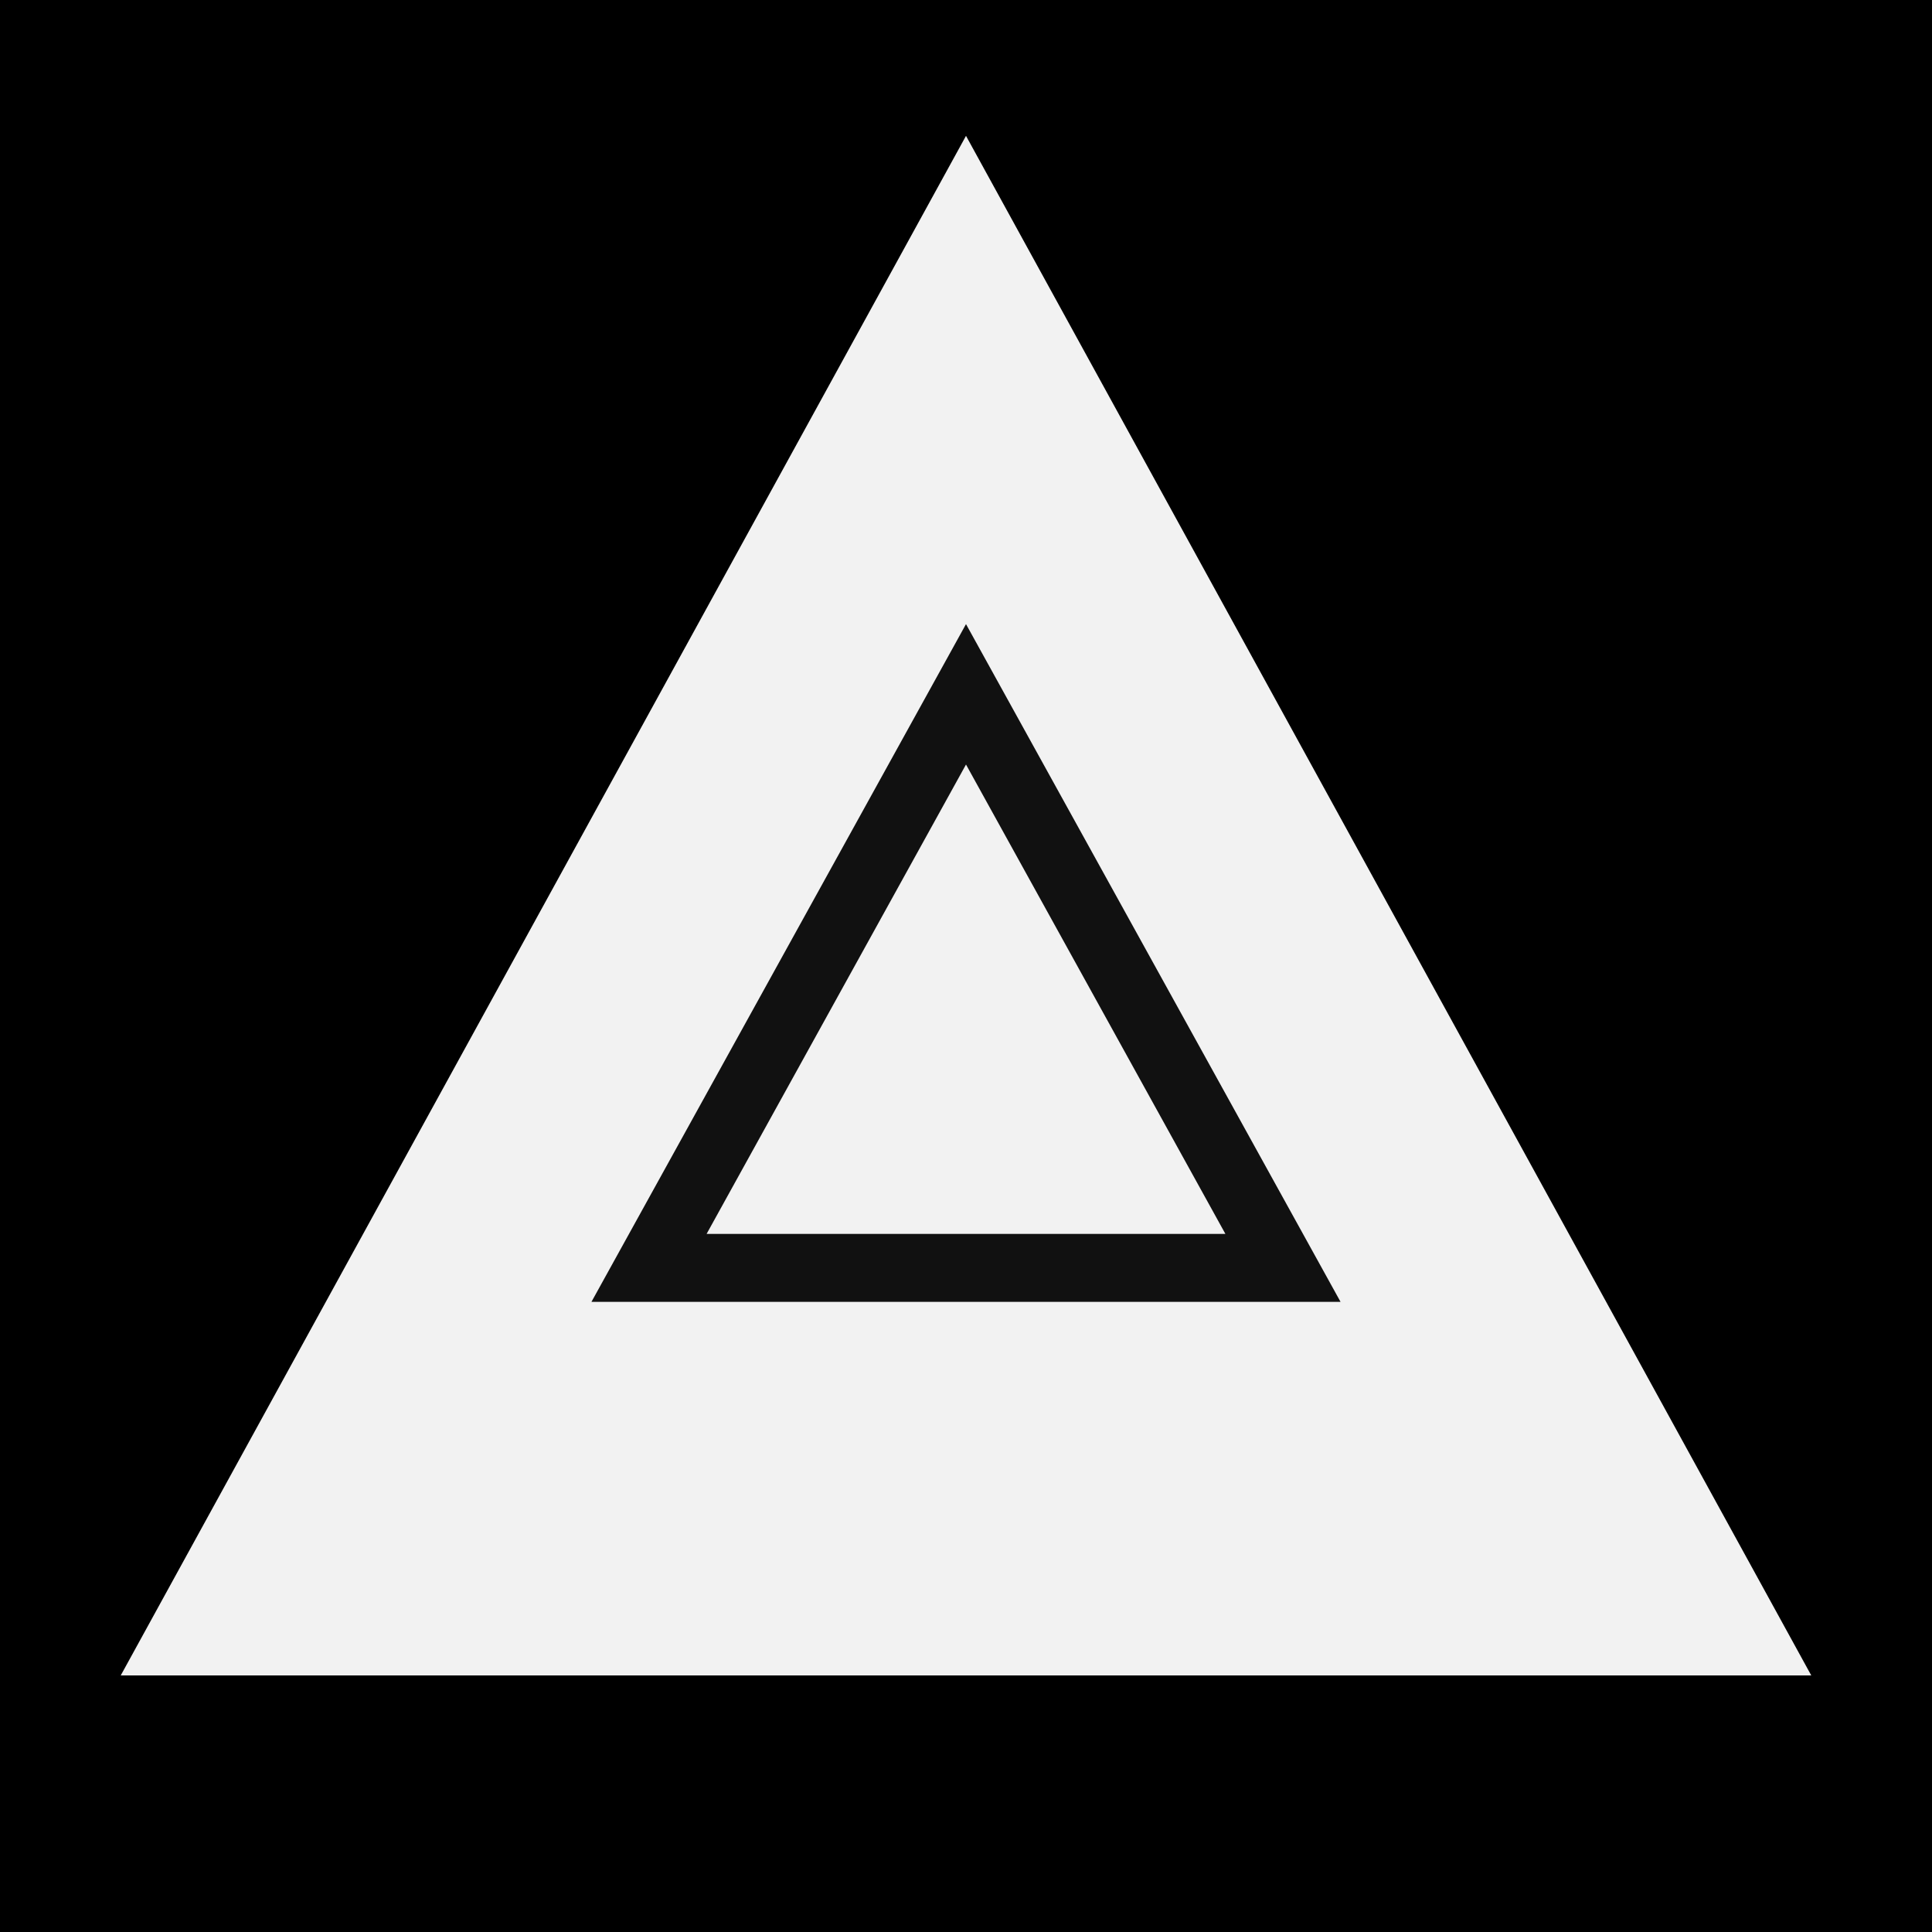
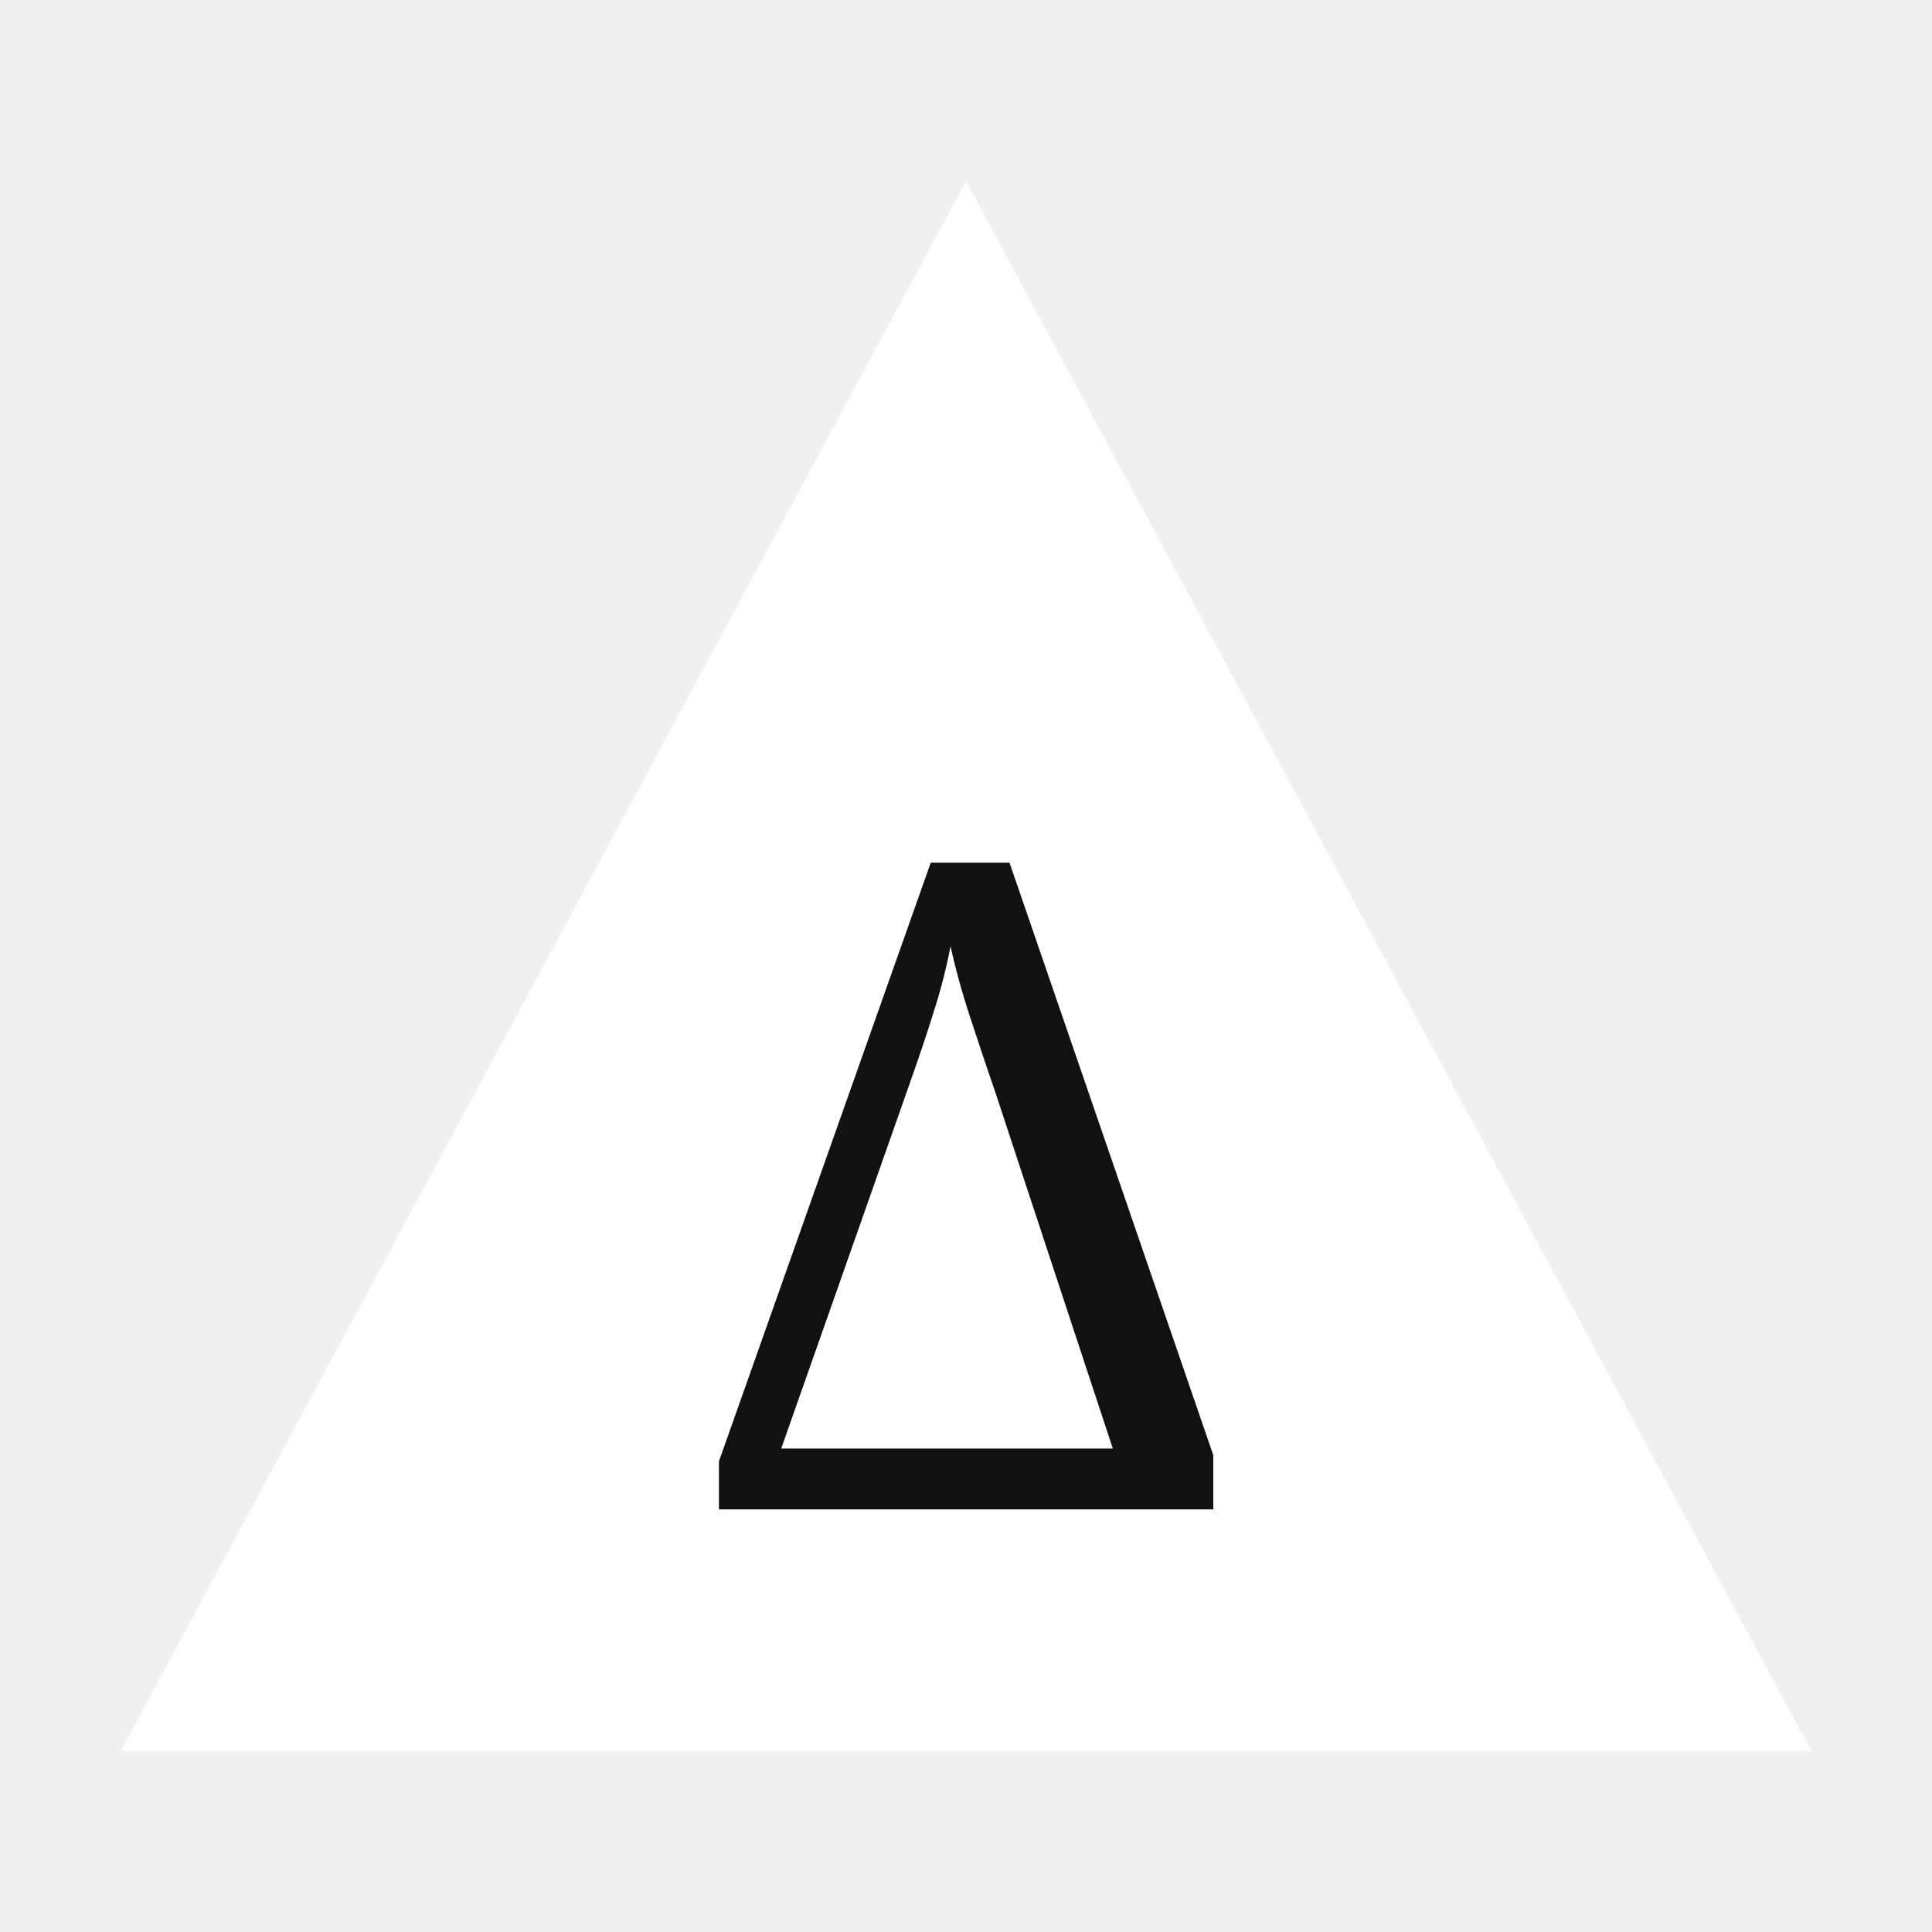
- <svg xmlns="http://www.w3.org/2000/svg" viewBox="0 0 256 256" role="img" aria-label="Delta mark">
-   <rect width="256" height="256" fill="#000000" />
-   <polygon points="128,18 240,222 16,222" fill="#f2f2f2" />
-   <polygon points="128,92 170,168 86,168" fill="none" stroke="#111111" stroke-width="9" stroke-linejoin="miter" />
+ <svg xmlns="http://www.w3.org/2000/svg" viewBox="0 0 64 64">
+   <polygon points="32,6 60,58 4,58" fill="#fff" stroke="none" />
+   <text x="32" y="50" font-family="Georgia, serif" font-size="30" font-weight="300" fill="#111" text-anchor="middle">Δ</text>
</svg>
